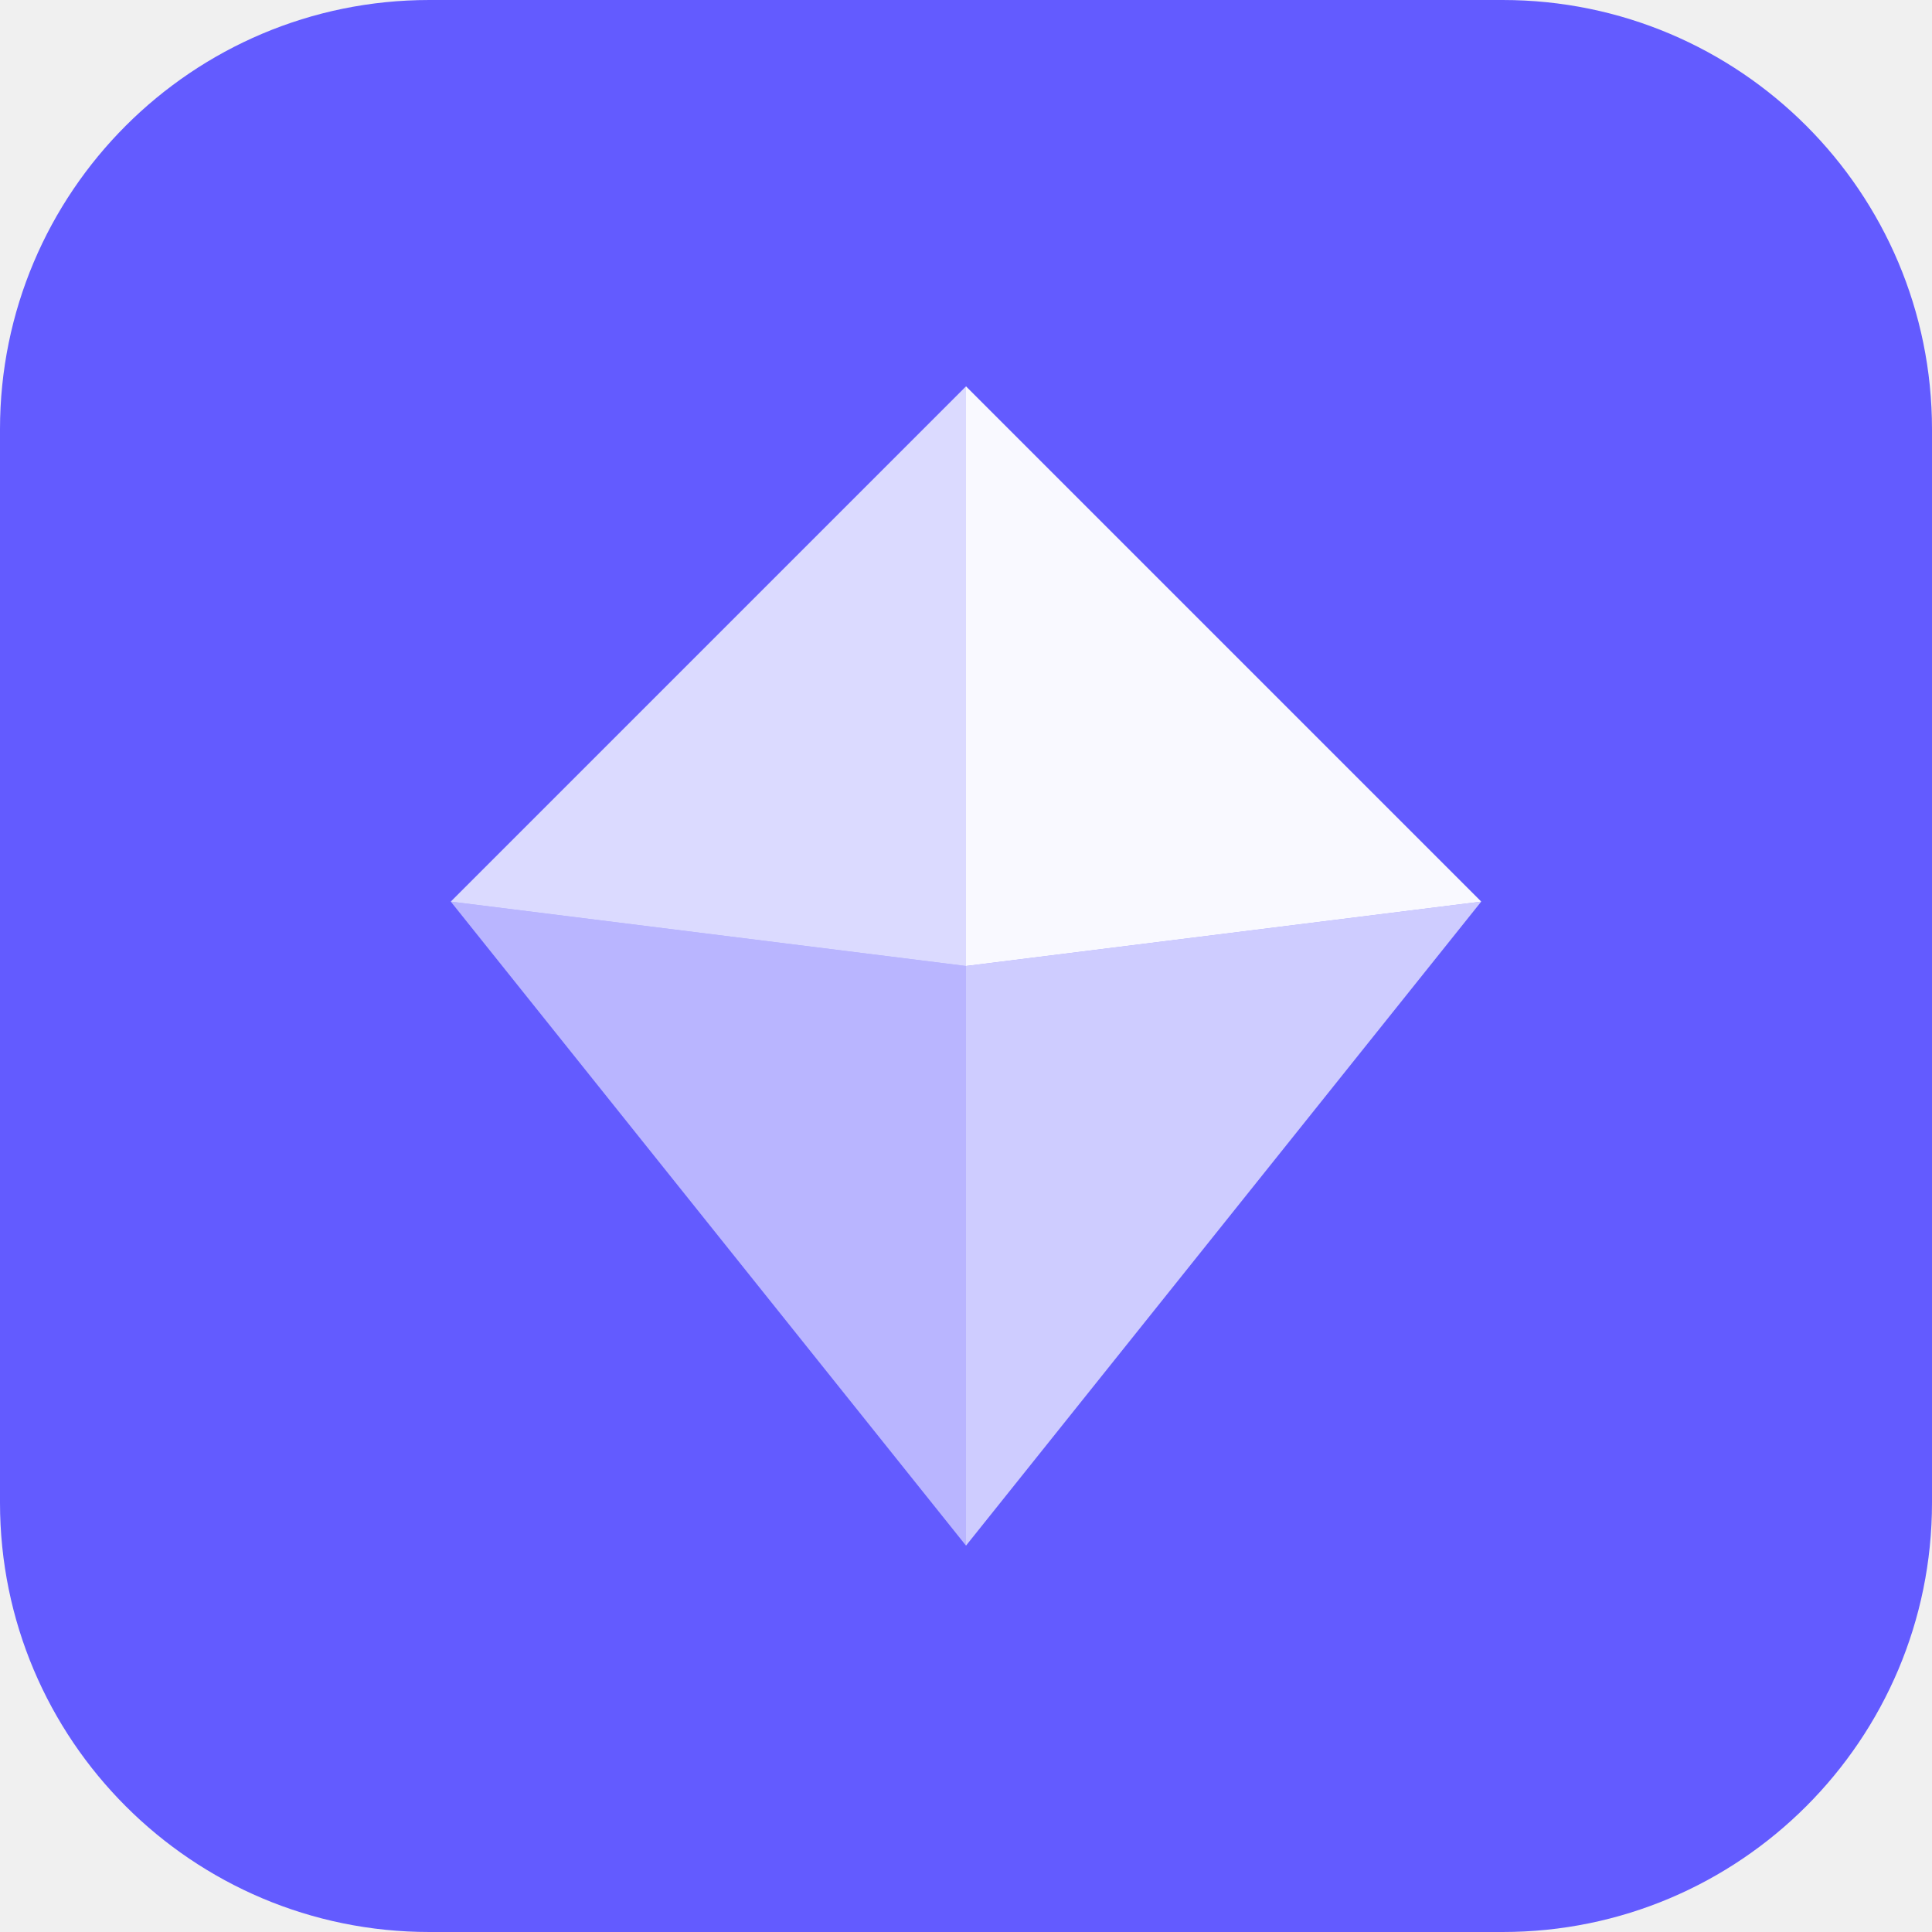
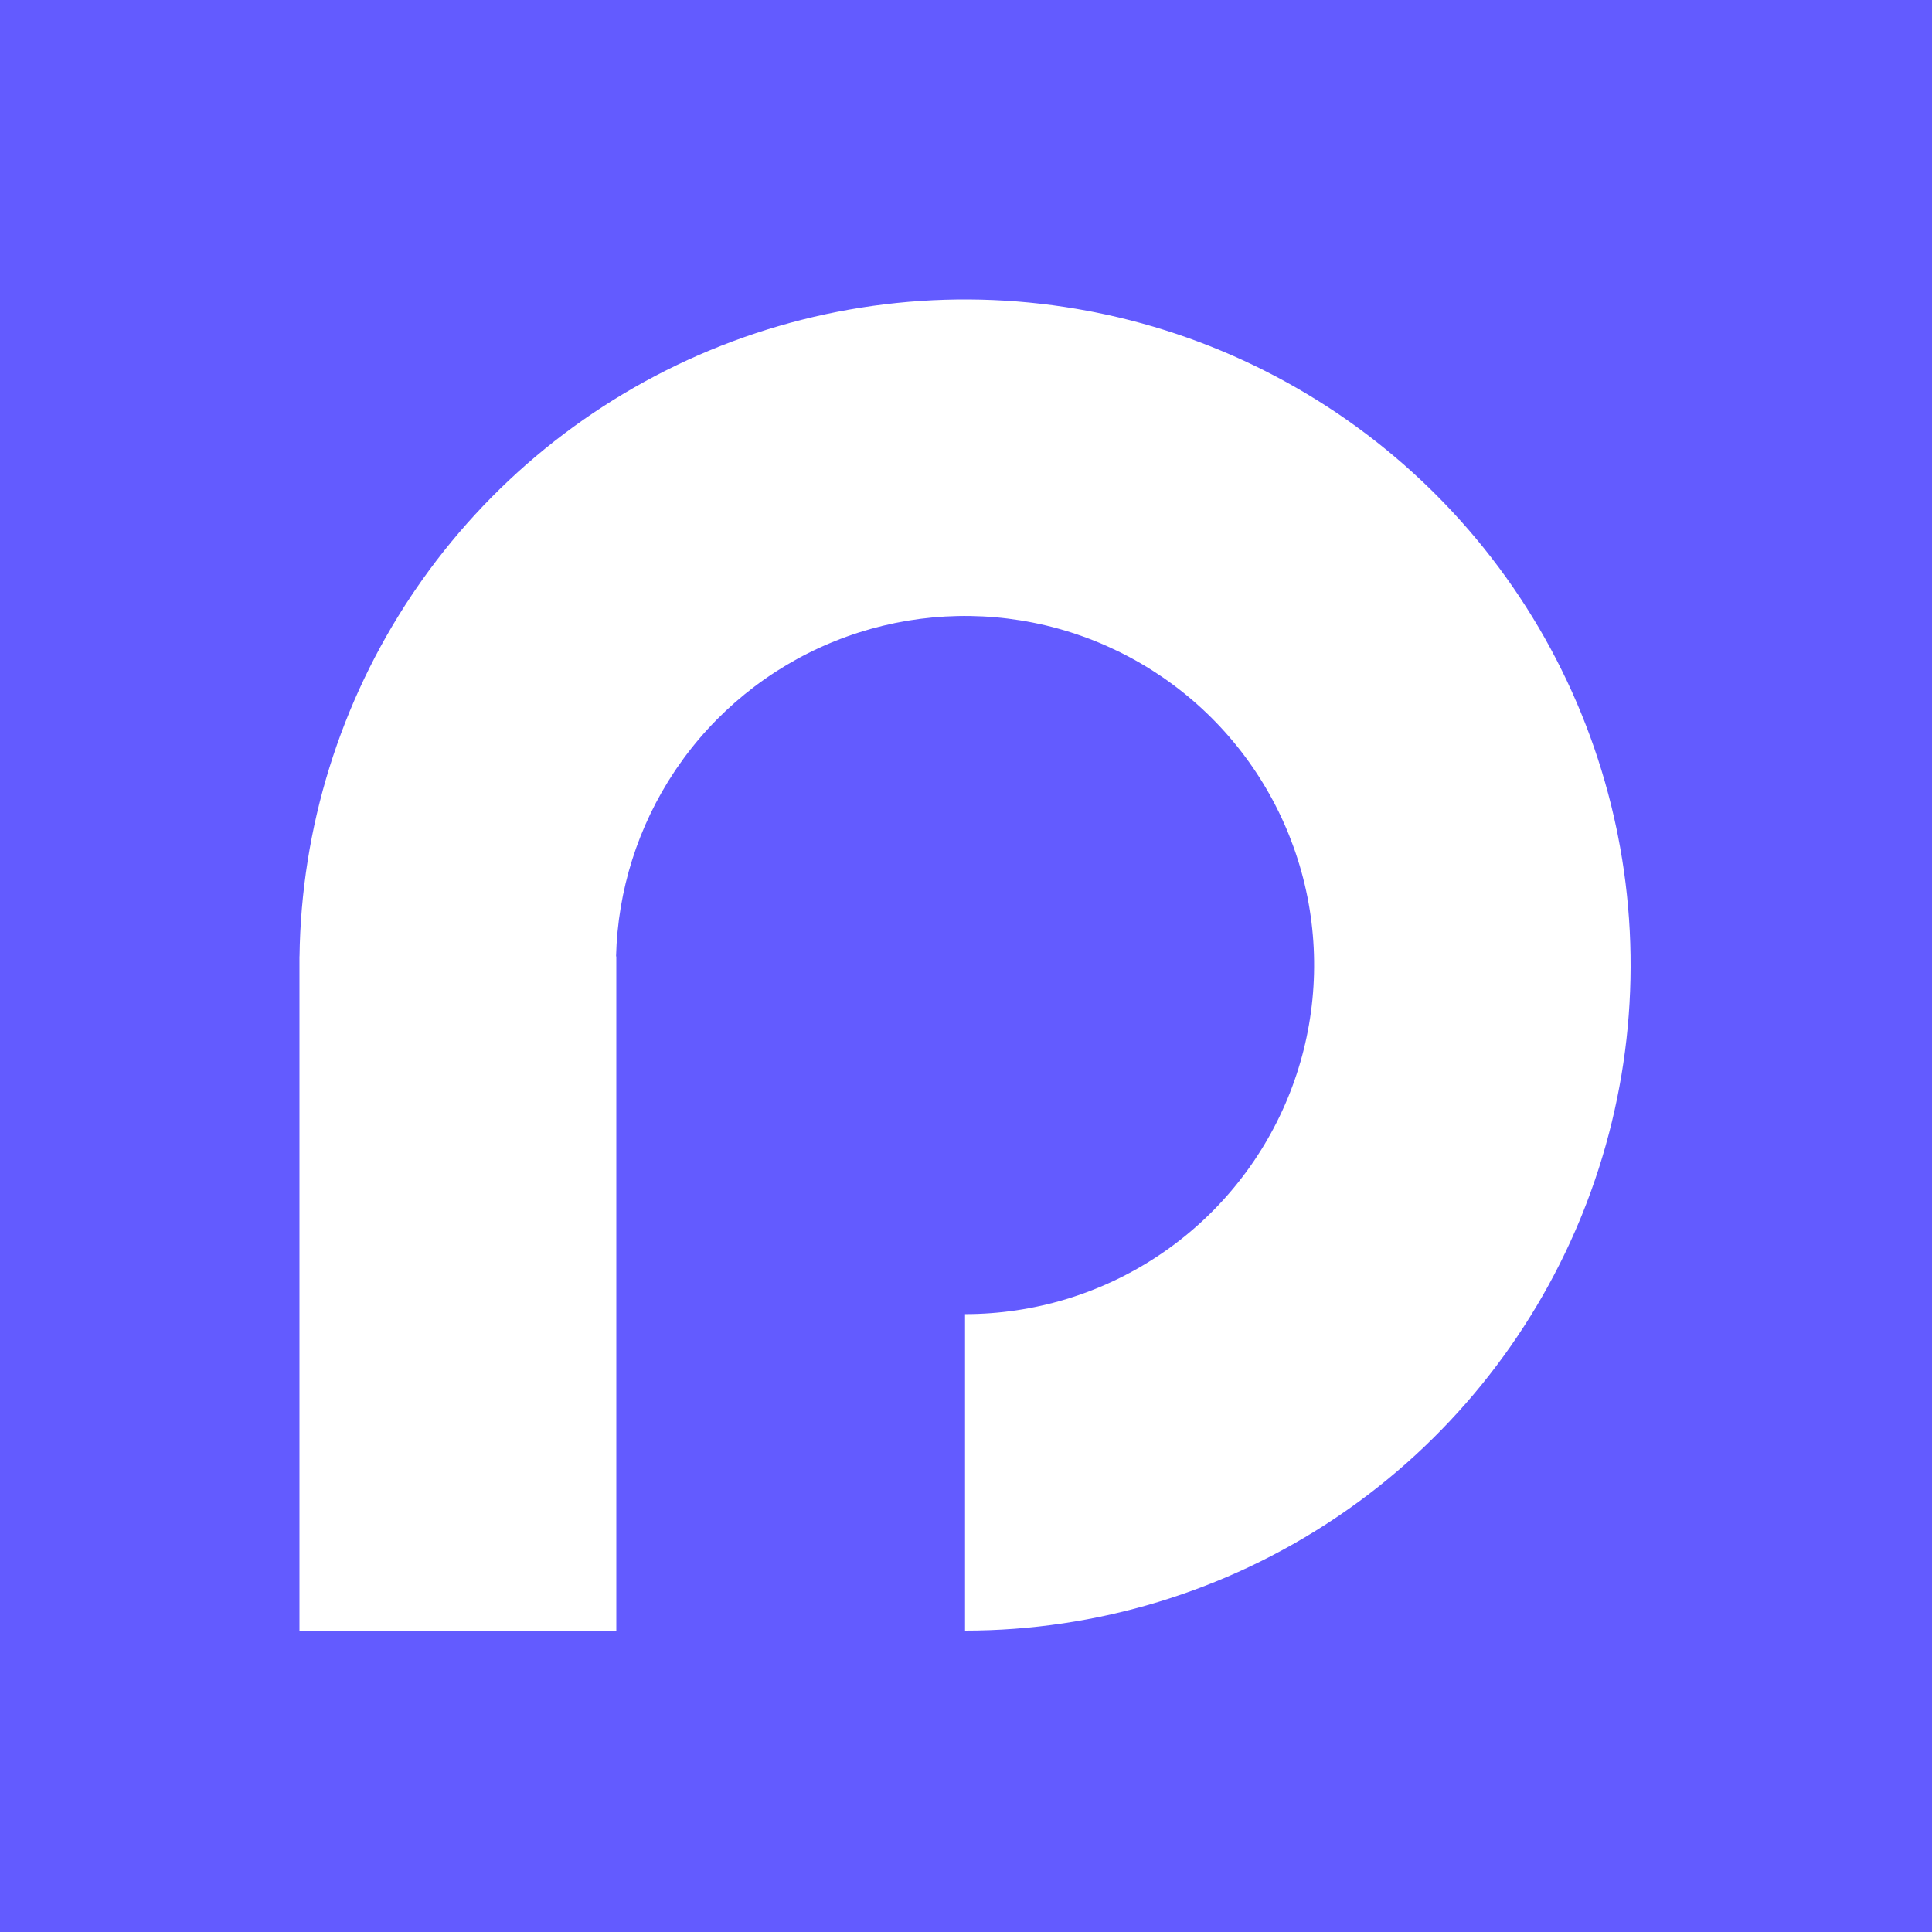
- <svg xmlns="http://www.w3.org/2000/svg" width="180" height="180" viewBox="0 0 180 180" fill="none">
-   <rect width="180" height="180" rx="40" fill="#635bff" />
-   <g>
-     <path d="M90 36 L138 84 L90 144 L42 84 Z" fill="#ffffff" fill-opacity="0.18" />
-     <path d="M90 36 L138 84 L90 90 Z" fill="#ffffff" fill-opacity="0.95" />
-     <path d="M90 36 L42 84 L90 90 Z" fill="#ffffff" fill-opacity="0.72" />
-     <path d="M42 84 L90 90 L90 144 Z" fill="#ffffff" fill-opacity="0.45" />
-     <path d="M138 84 L90 90 L90 144 Z" fill="#ffffff" fill-opacity="0.62" />
-   </g>
+ <svg xmlns="http://www.w3.org/2000/svg" width="1000" height="1000" viewBox="0 0 1000 1000" fill="none">
+   <rect width="1000" height="1000" fill="#635bff" />
+   <path d="M367.666 181.224C429.631 155.557 497.719 148.545 563.574 161.011L566.709 161.619C632.491 174.704 692.999 206.702 740.83 253.655L743.099 255.902C790.525 303.328 823.059 363.55 836.743 429.163L837.381 432.291C850.466 498.074 844.059 566.221 818.984 628.379L817.776 631.334C792.109 693.3 748.922 746.404 693.54 784.156L690.894 785.942C634.241 823.796 567.636 844 499.5 844V680.188C535.237 680.188 570.171 669.591 599.885 649.737C629.599 629.883 652.758 601.663 666.434 568.647C680.109 535.631 683.688 499.3 676.716 464.25C669.744 429.2 652.535 397.004 627.266 371.735C601.996 346.465 569.8 329.256 534.75 322.285C500.248 315.422 464.505 318.782 431.904 331.933L430.354 332.567C397.853 346.029 370.001 368.681 350.2 397.728L349.264 399.116C330.244 427.581 319.721 460.837 318.87 495H319V844H155V495H155.033C155.902 428.436 176.038 363.512 213.059 308.107L214.845 305.46C252.596 250.078 305.7 206.891 367.666 181.224Z" fill="white" />
</svg>
